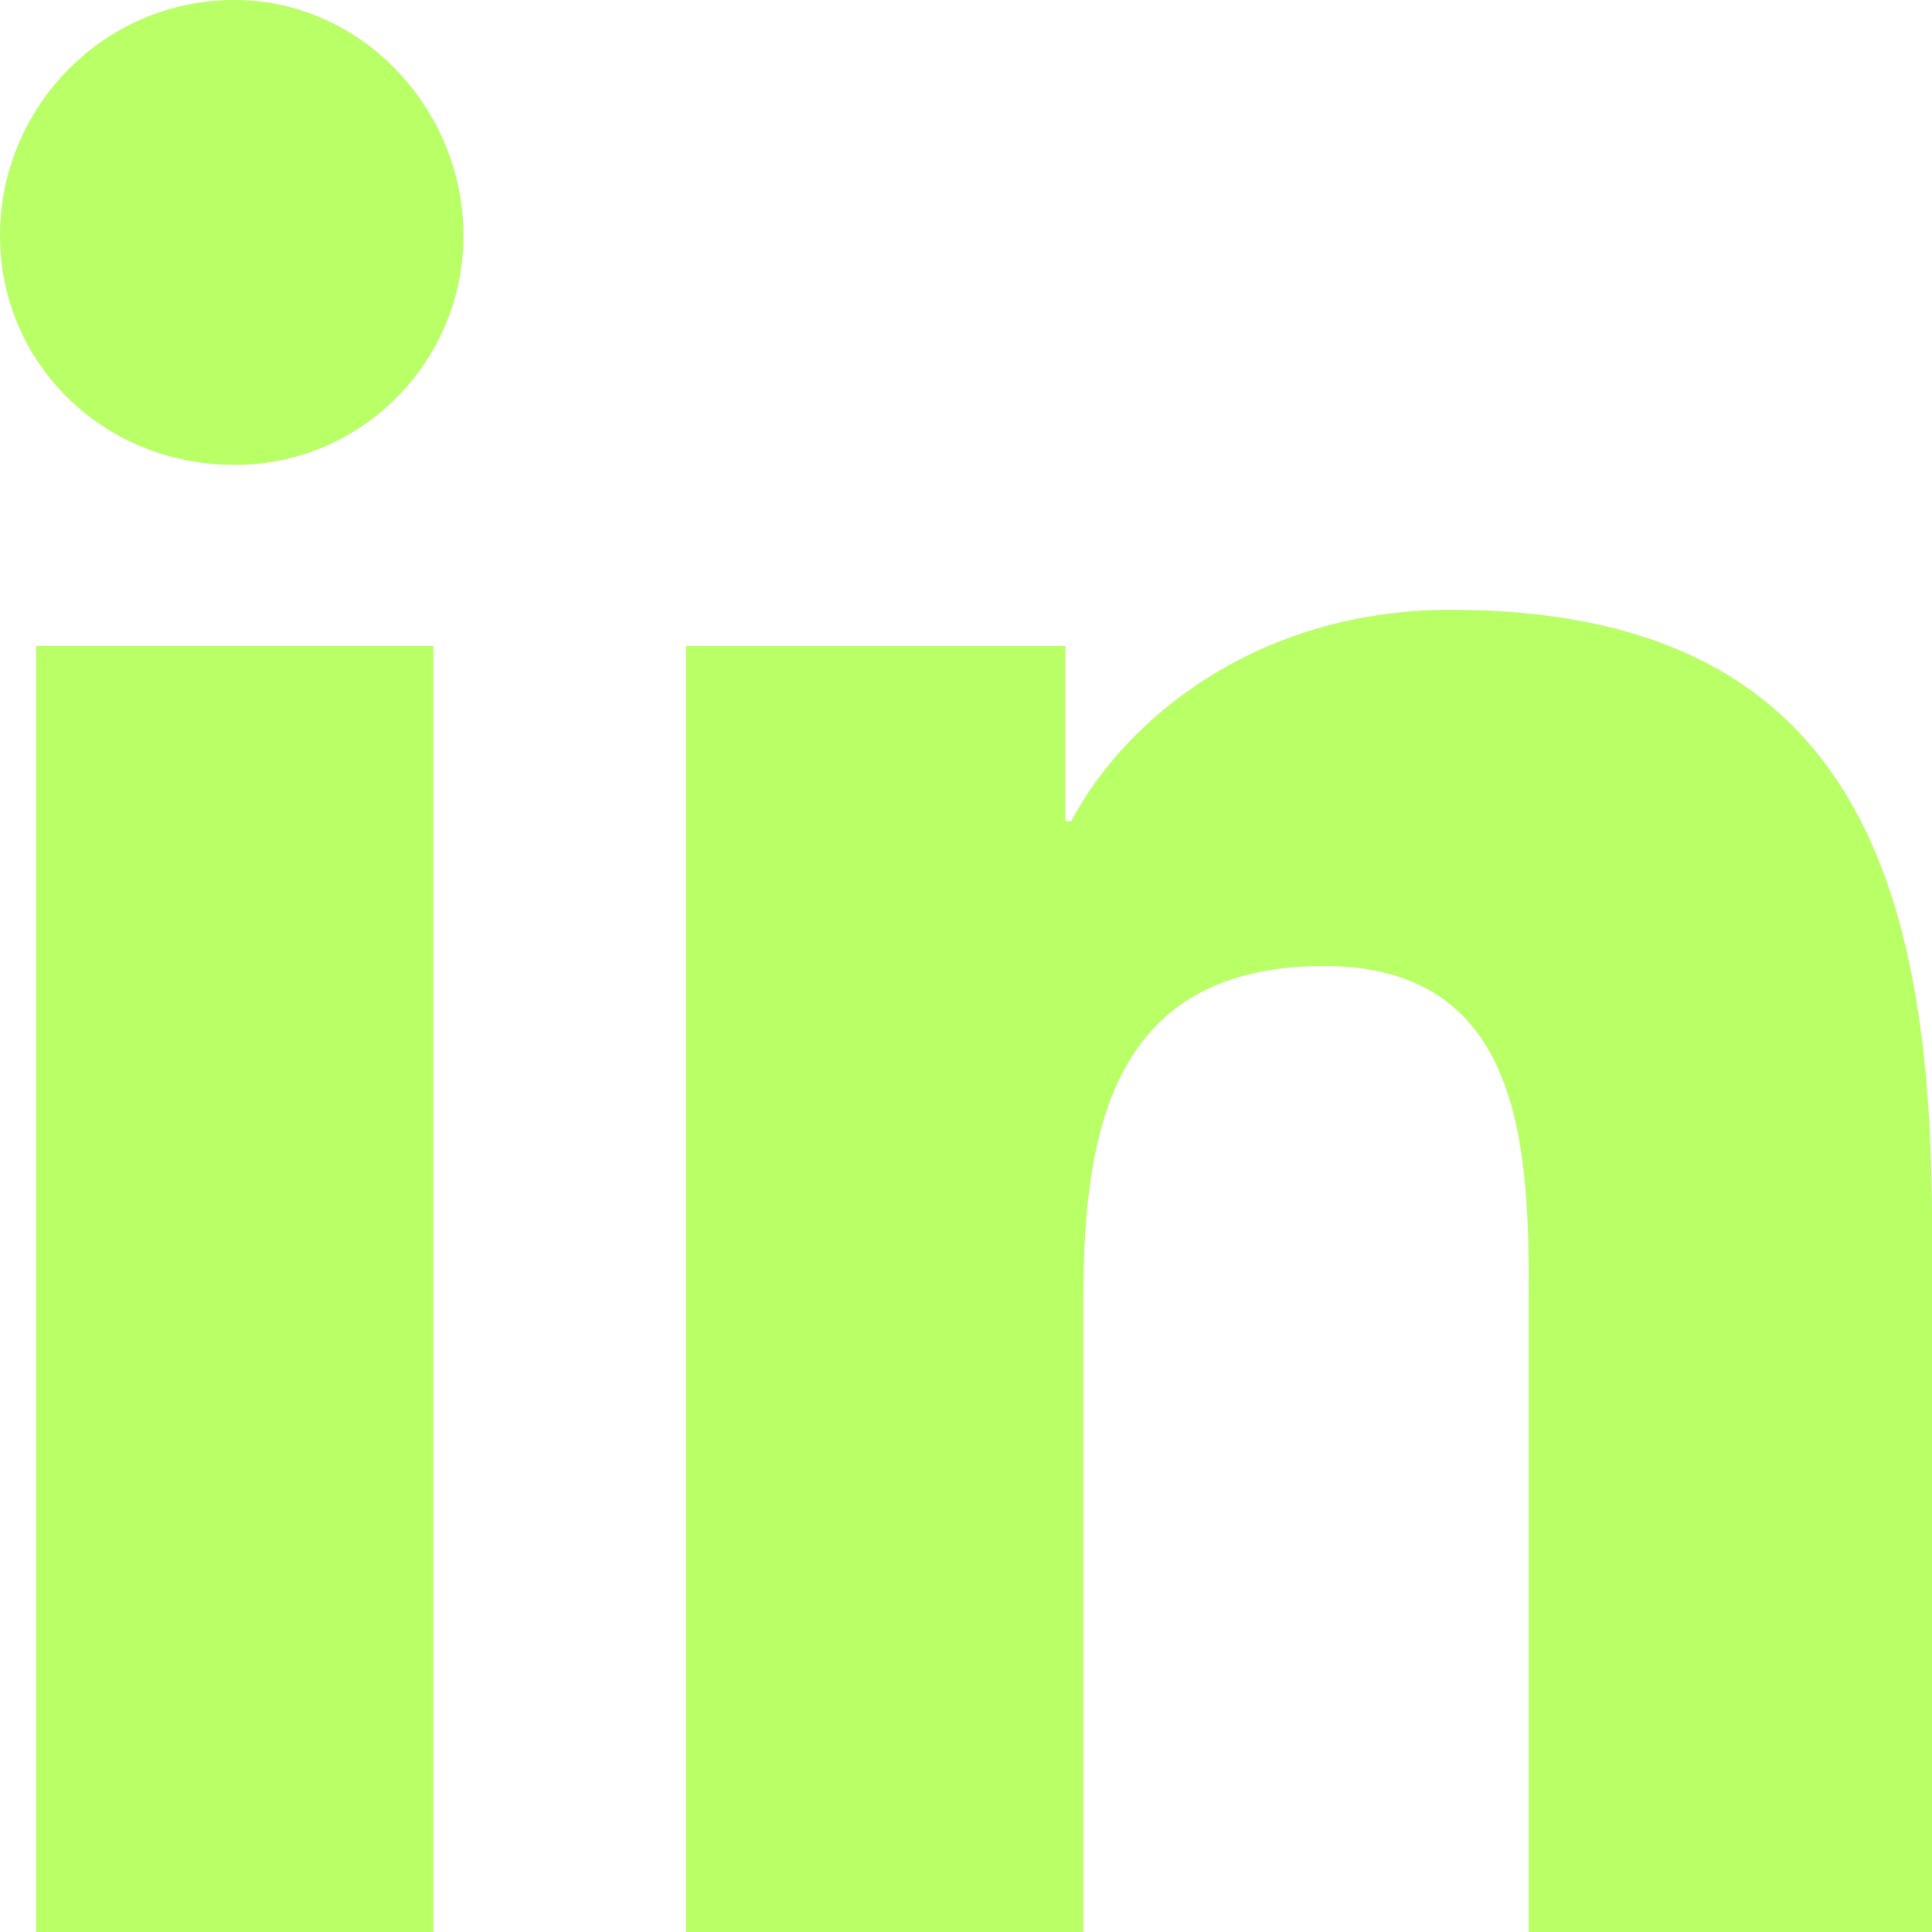
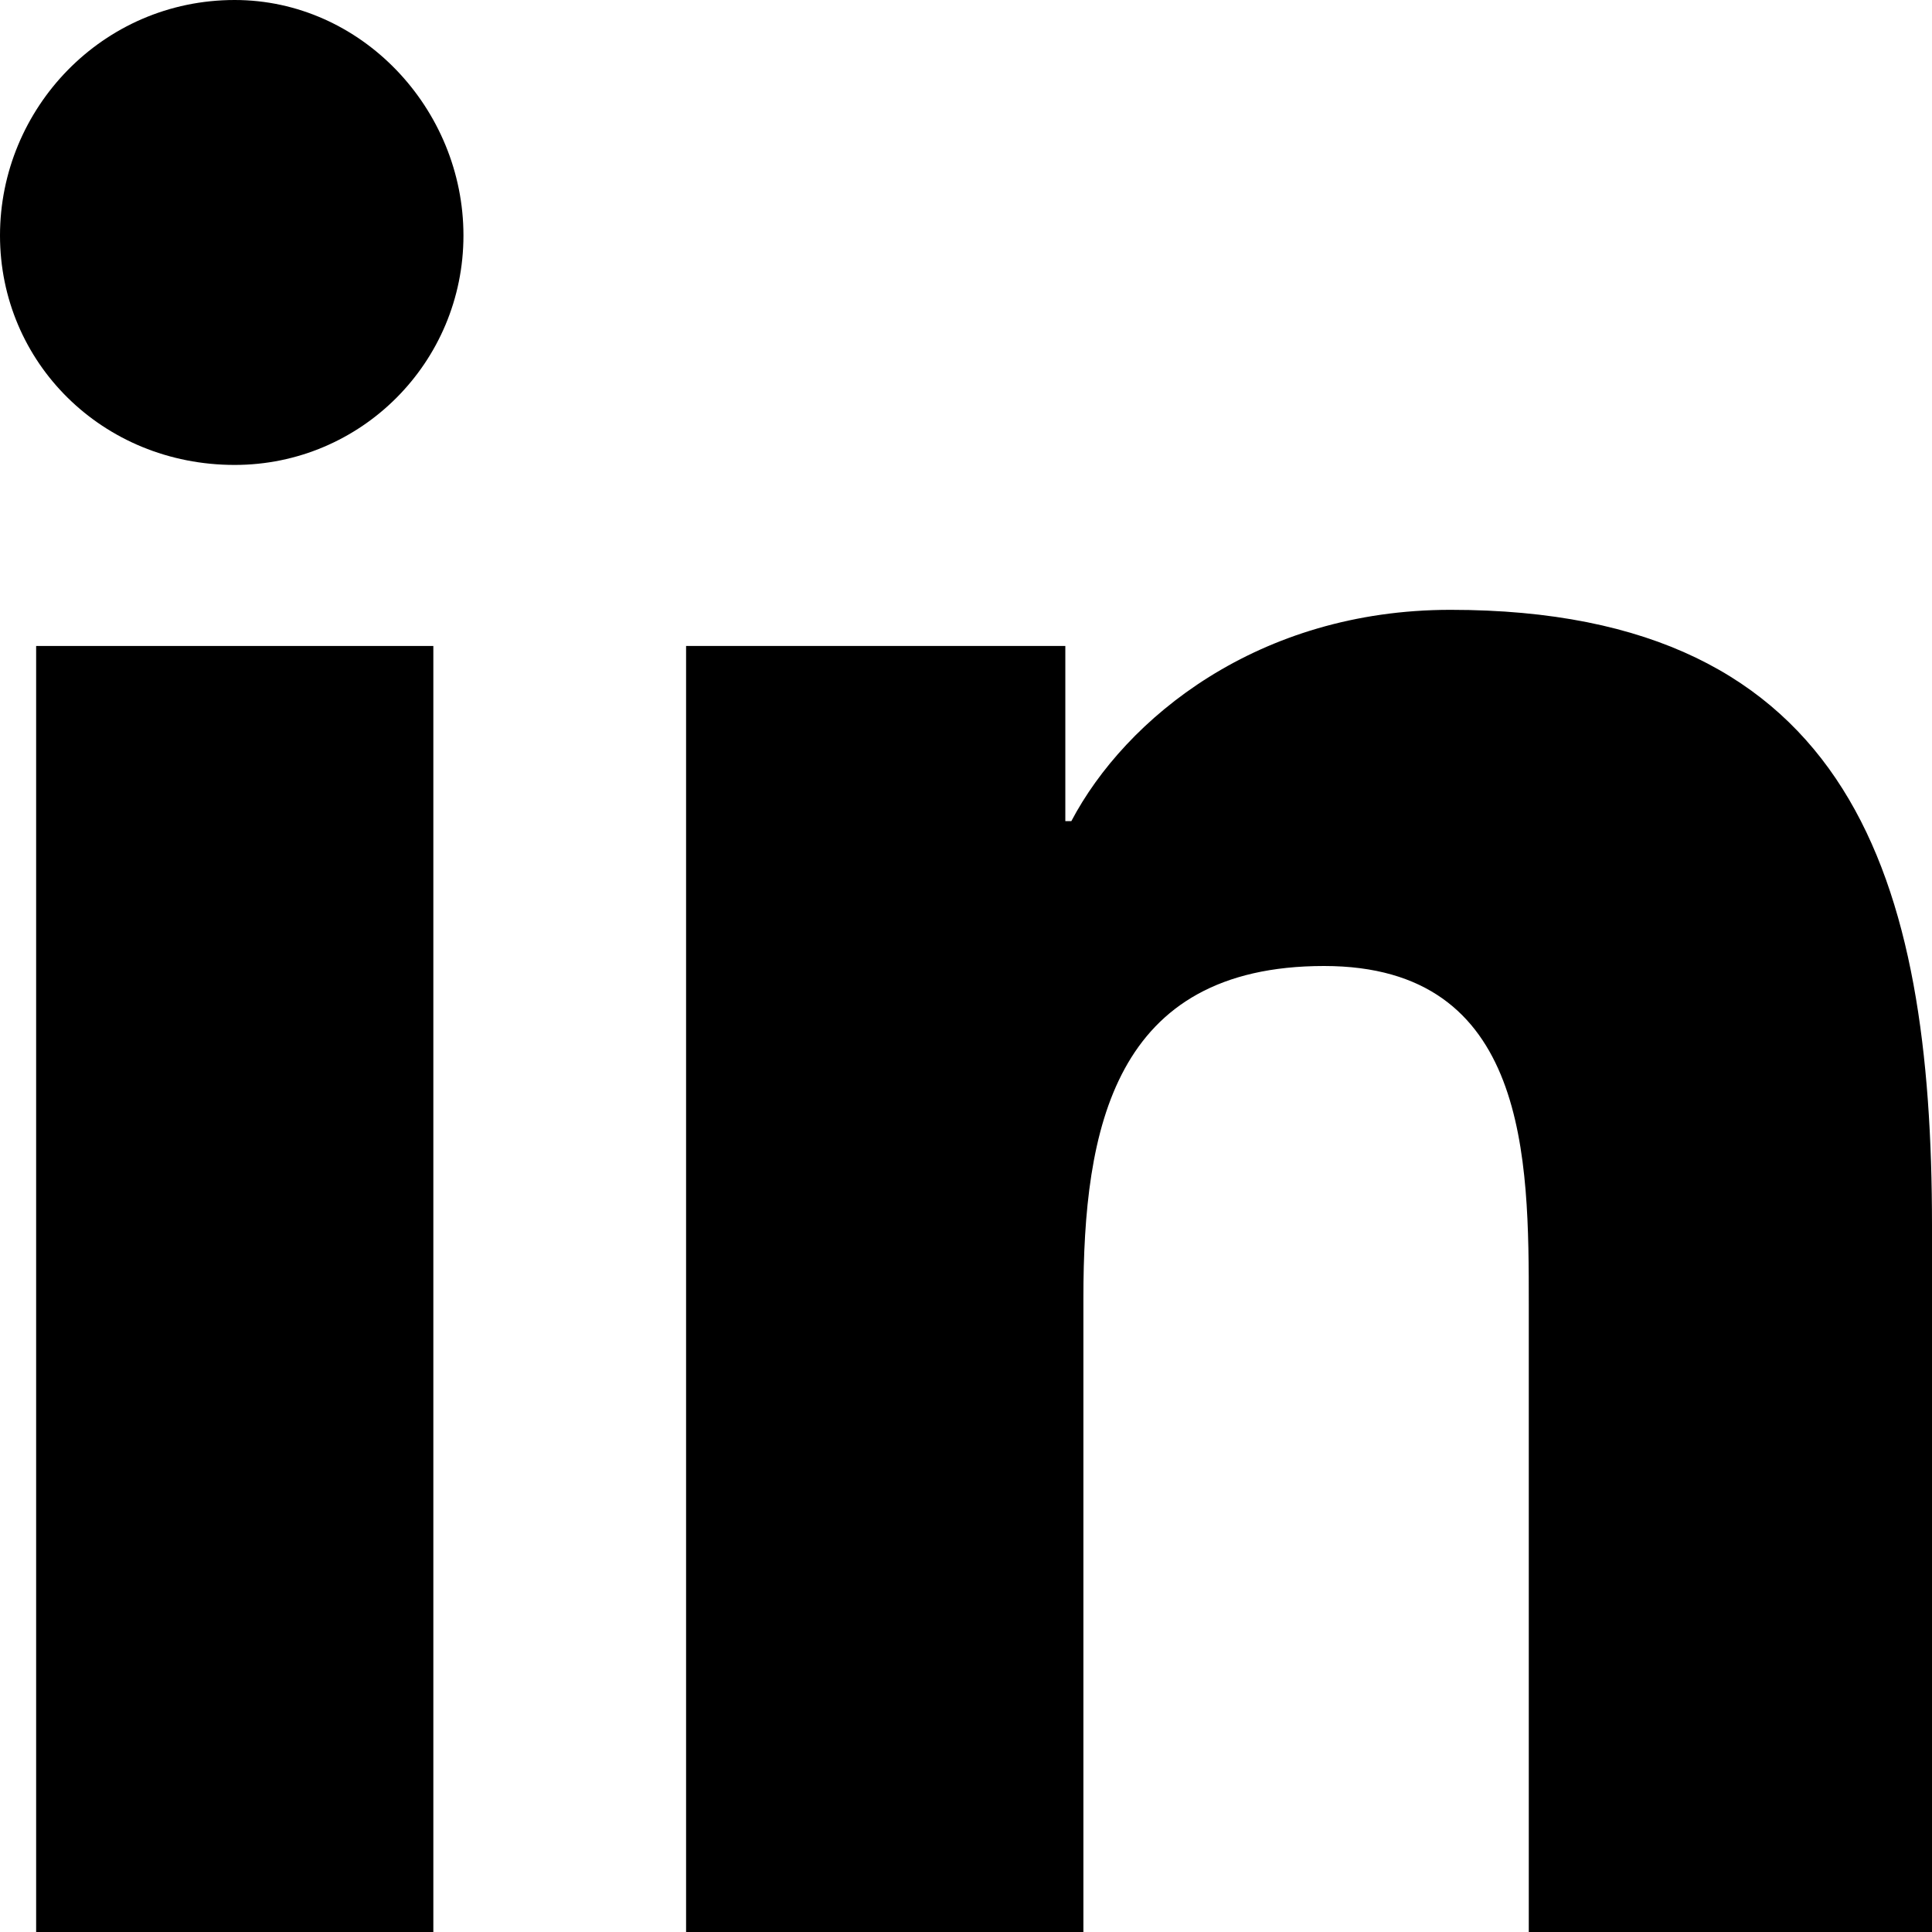
- <svg xmlns="http://www.w3.org/2000/svg" width="17" height="17" viewBox="0 0 17 17" fill="none">
-   <path d="M0.318 17H3.813V5.684H0.318V17Z" fill="#B9FF66" />
-   <path d="M0 2.072C0 3.188 0.9 4.091 2.065 4.091C3.178 4.091 4.078 3.188 4.078 2.072C4.078 0.956 3.178 0 2.065 0C0.9 0 0 0.956 0 2.072Z" fill="#B9FF66" />
-   <path d="M13.452 17H17V10.784C17 7.756 16.311 5.366 12.763 5.366C11.069 5.366 9.903 6.322 9.427 7.225H9.374V5.684H6.037V17H9.533V11.422C9.533 9.934 9.798 8.5 11.651 8.5C13.452 8.5 13.452 10.2 13.452 11.475V17Z" fill="#B9FF66" />
+ <svg xmlns="http://www.w3.org/2000/svg" width="17" height="17" viewBox="0 0 17 17">
+   <path d="M0.318 17H3.813V5.684H0.318V17Z" />
+   <path d="M0 2.072C0 3.188 0.9 4.091 2.065 4.091C3.178 4.091 4.078 3.188 4.078 2.072C4.078 0.956 3.178 0 2.065 0C0.9 0 0 0.956 0 2.072Z" />
+   <path d="M13.452 17H17V10.784C17 7.756 16.311 5.366 12.763 5.366C11.069 5.366 9.903 6.322 9.427 7.225H9.374V5.684H6.037V17H9.533V11.422C9.533 9.934 9.798 8.5 11.651 8.5C13.452 8.5 13.452 10.2 13.452 11.475V17Z" />
</svg>
